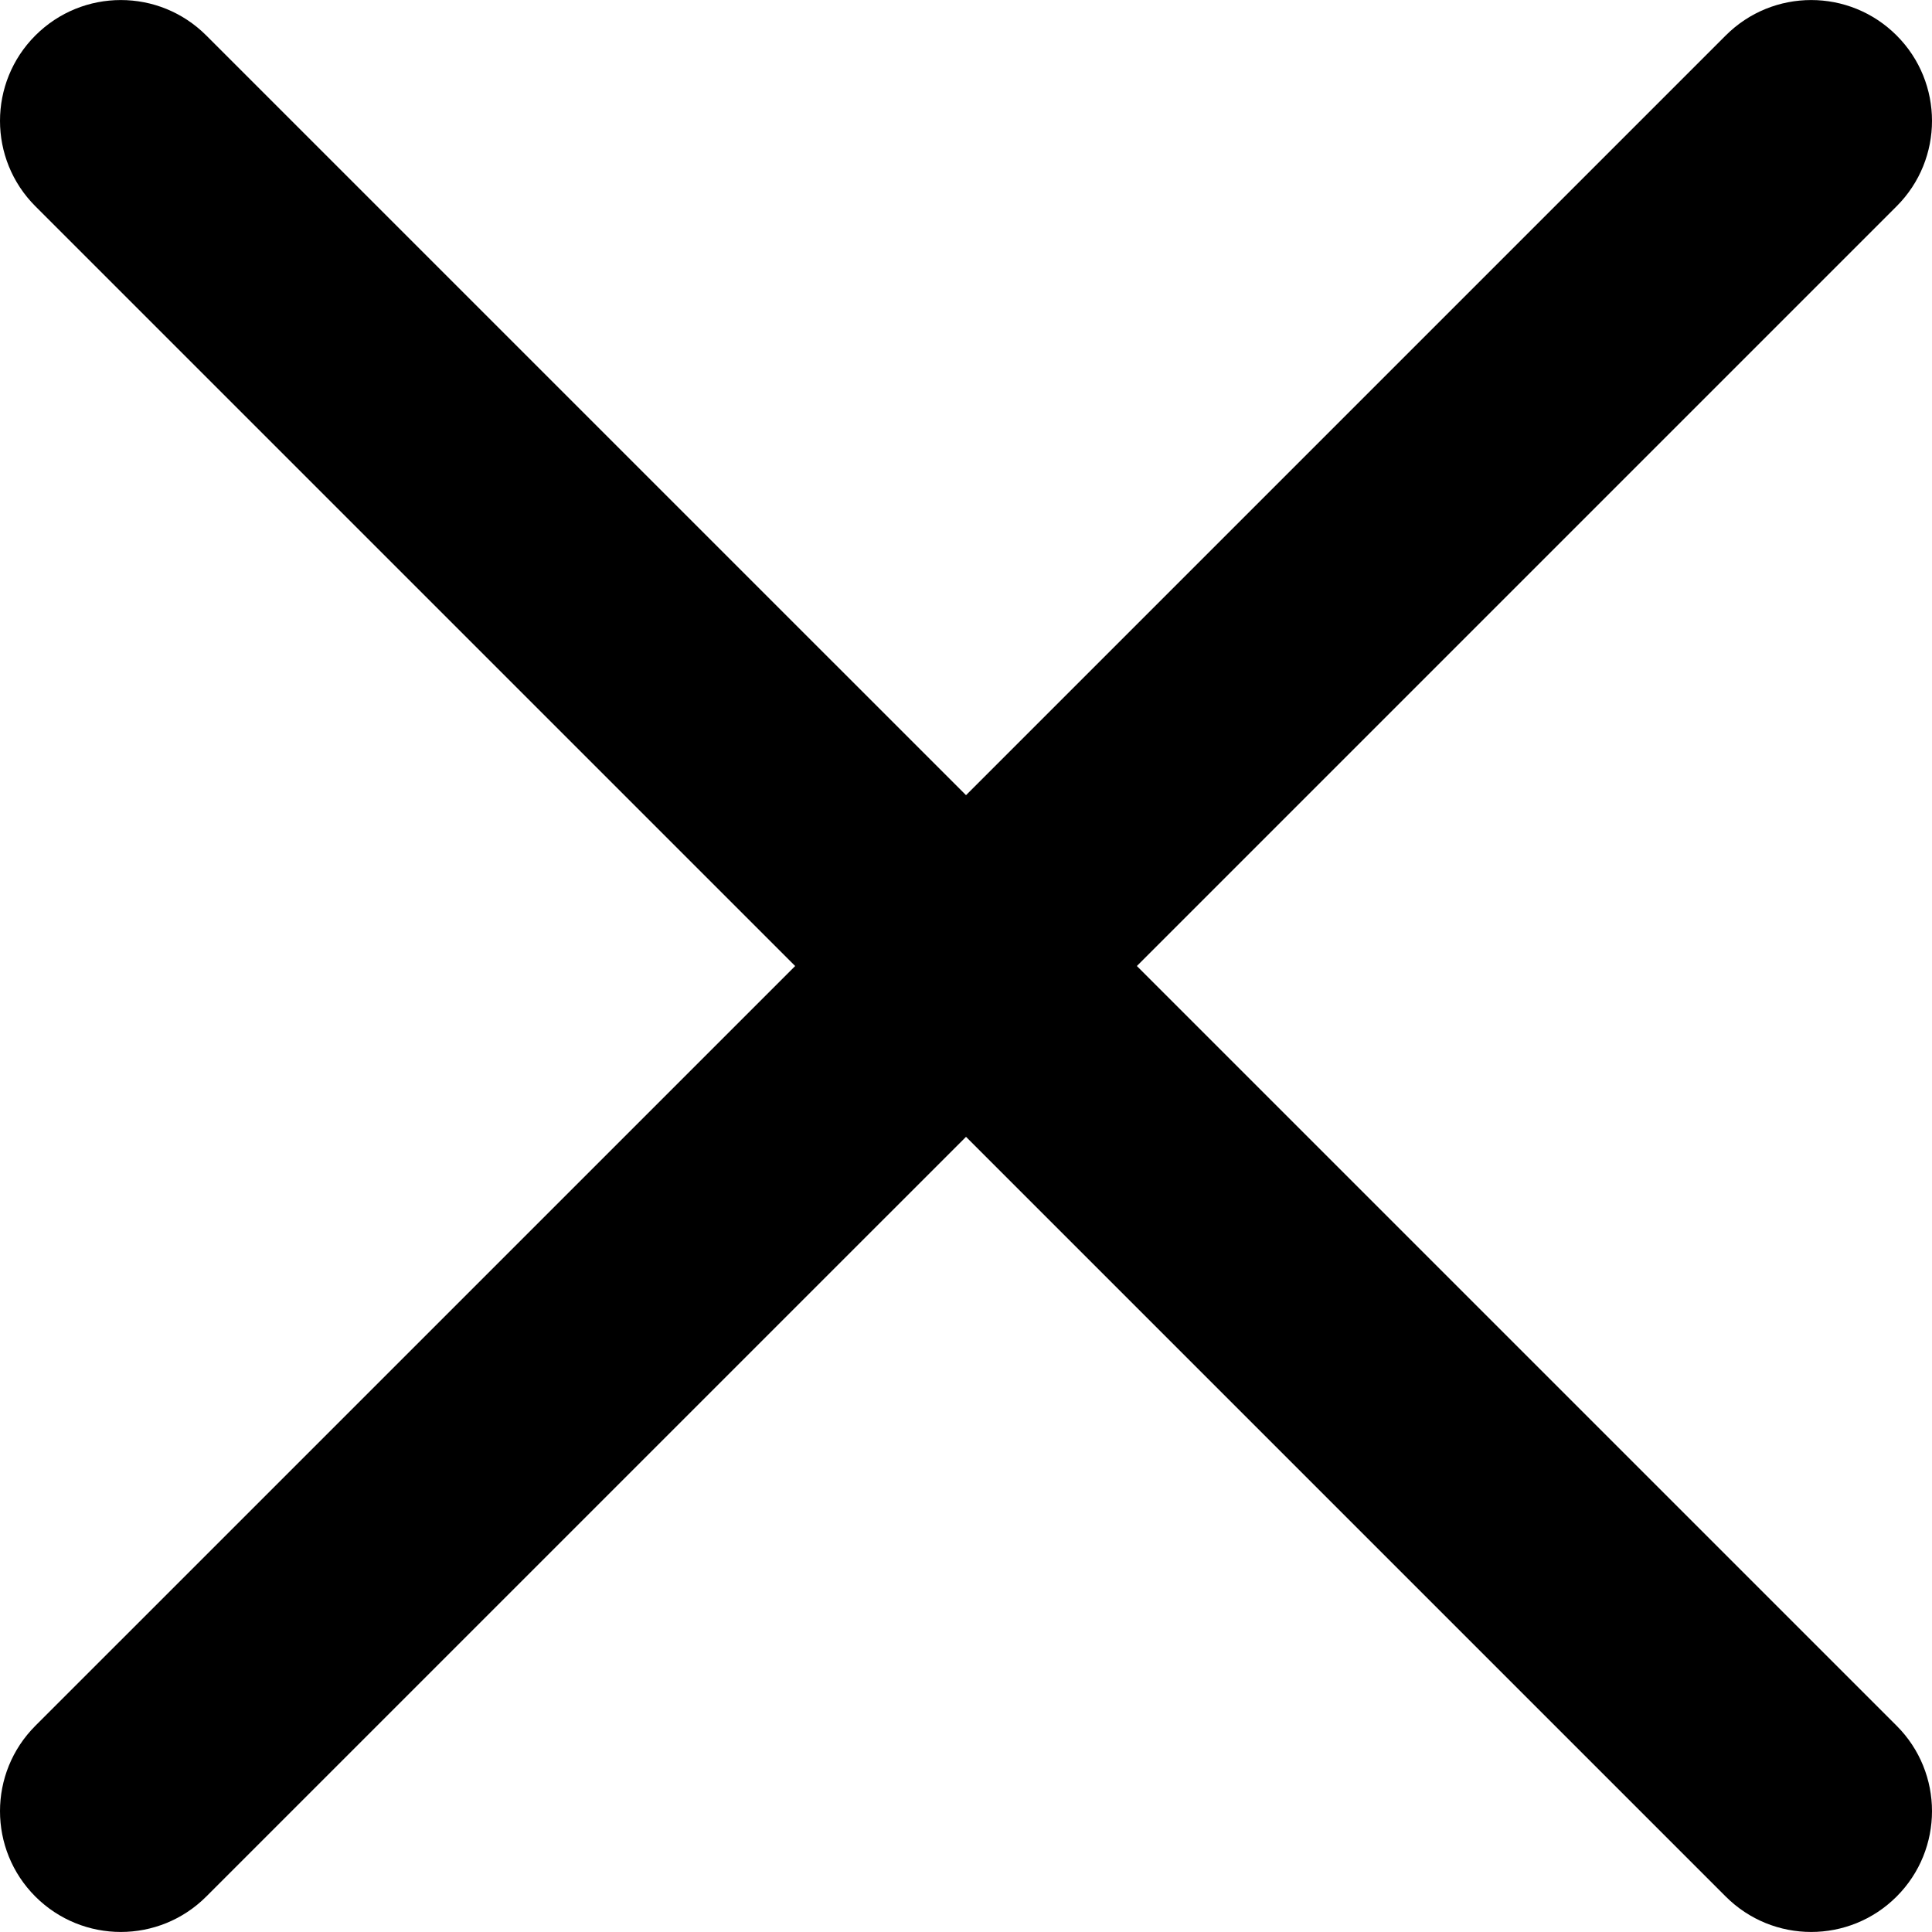
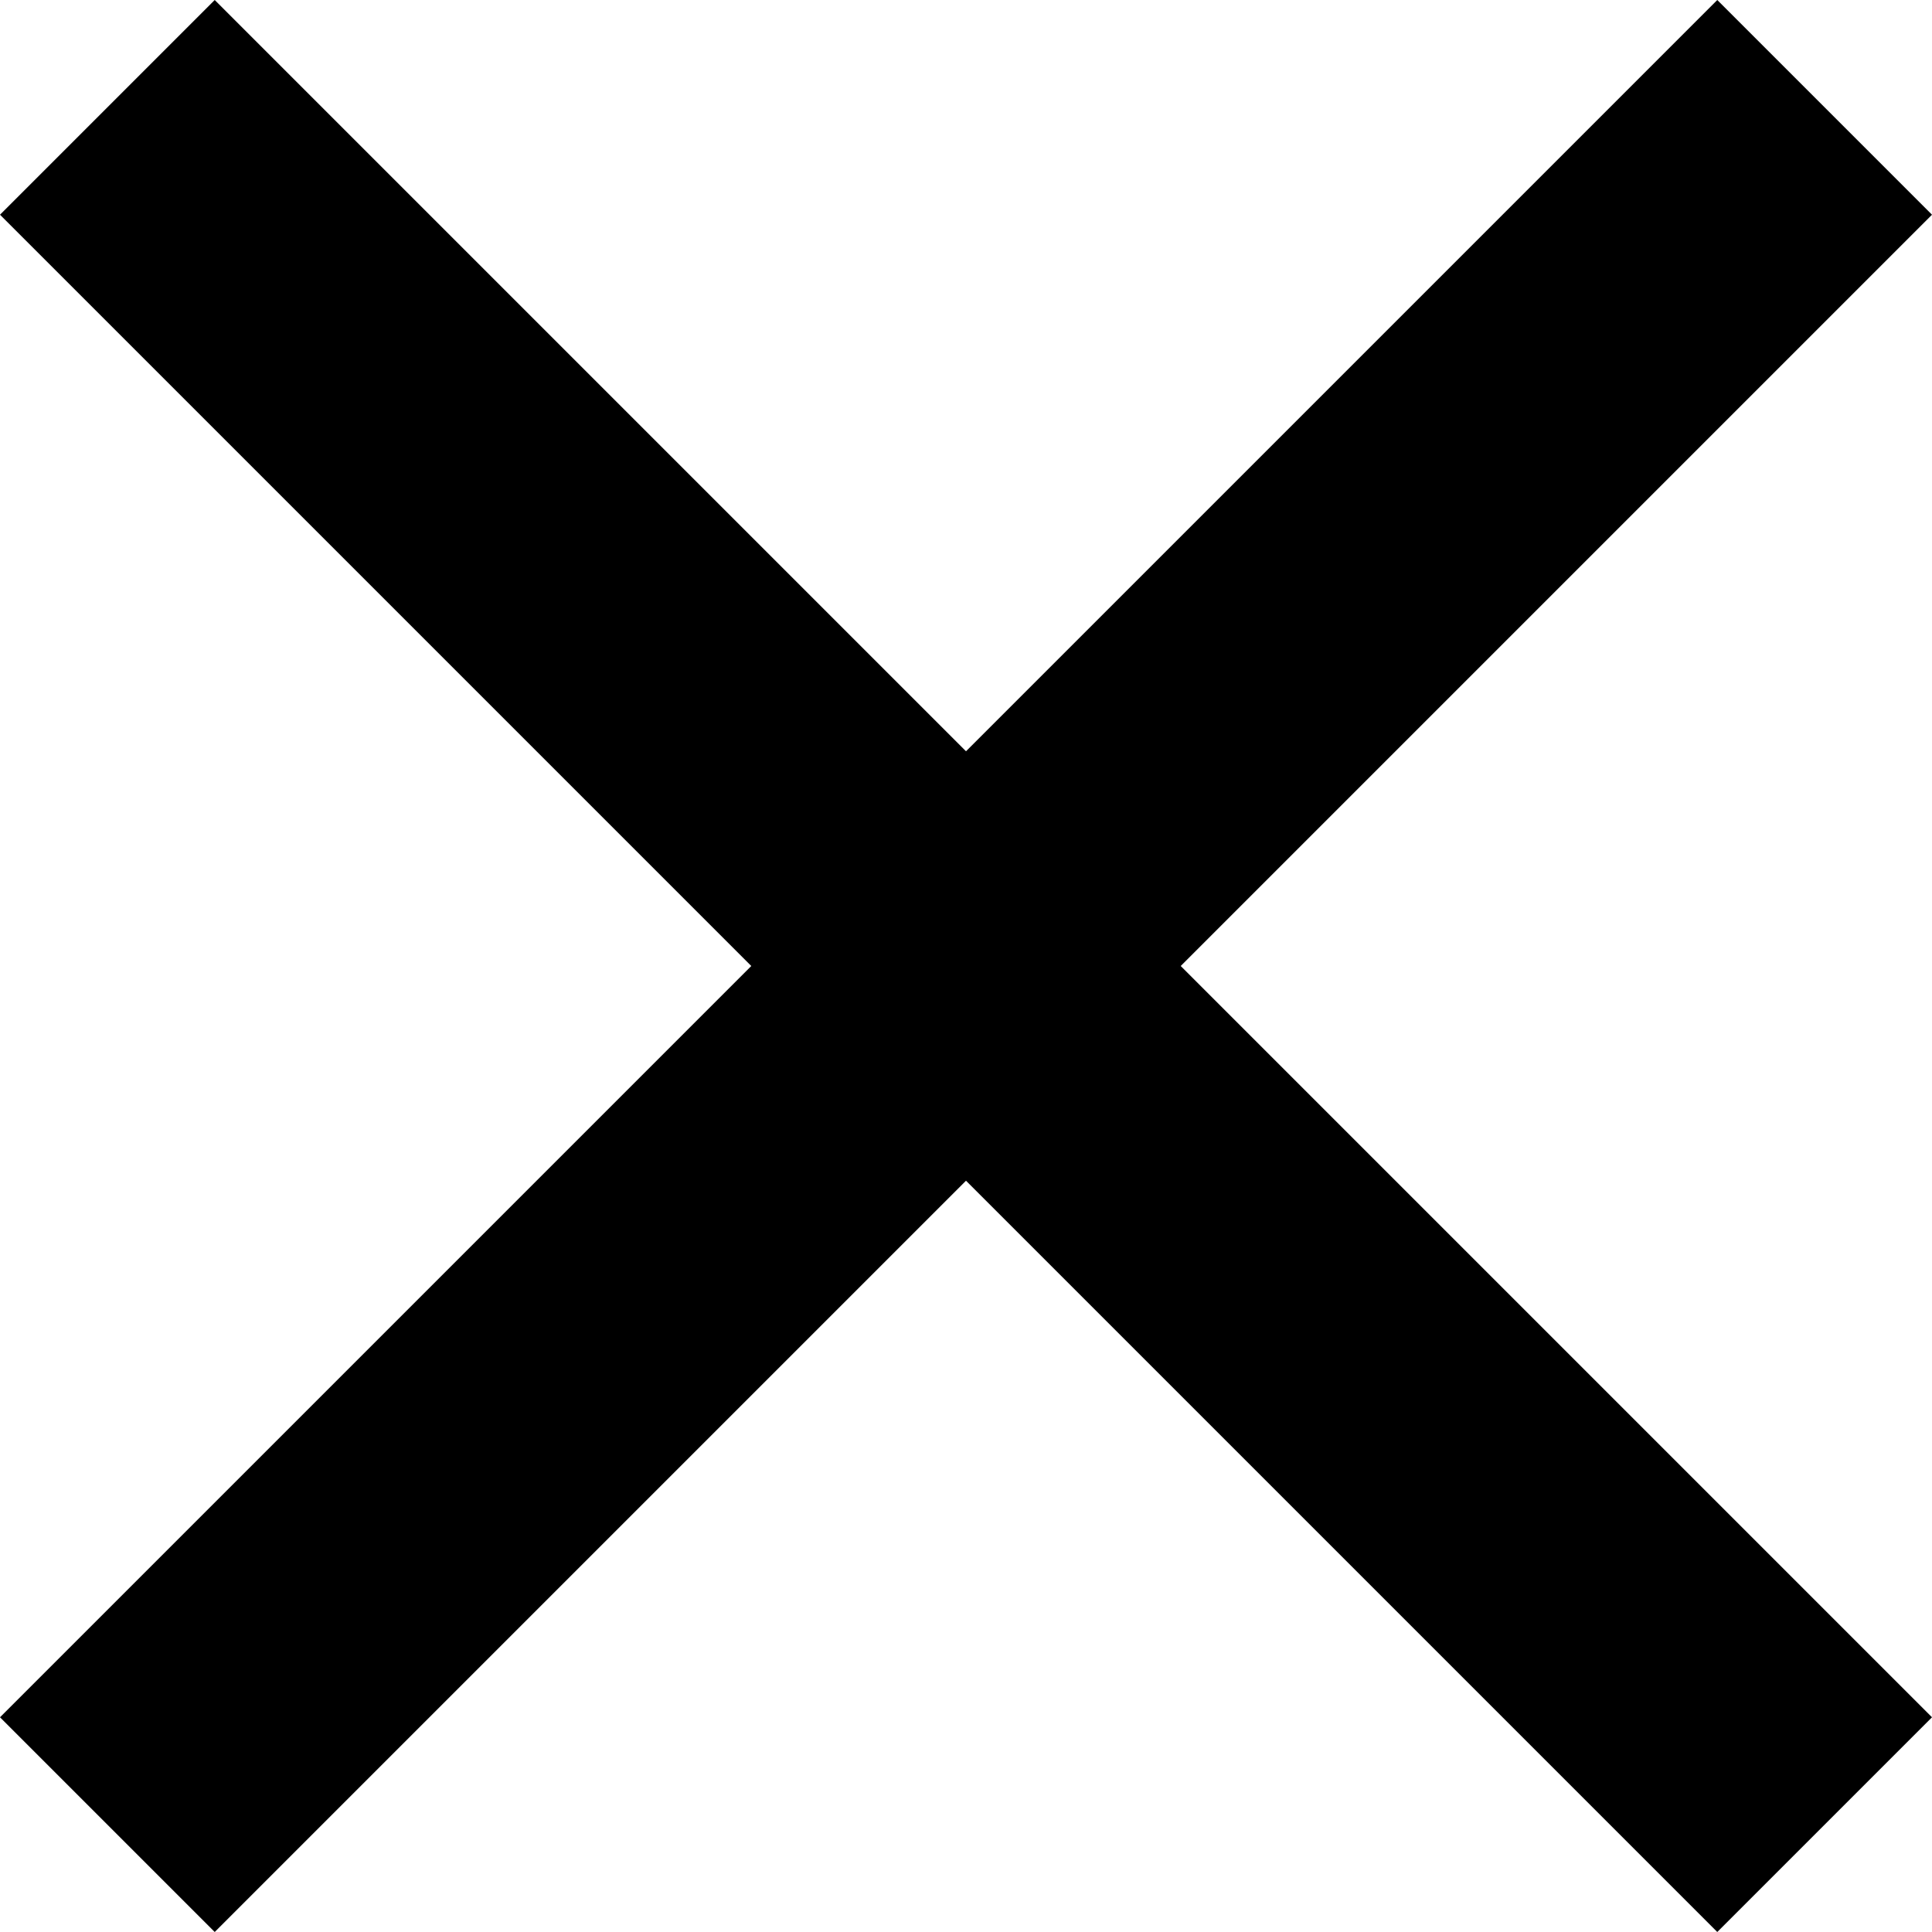
- <svg xmlns="http://www.w3.org/2000/svg" version="1.1" id="Capa_1" x="0px" y="0px" viewBox="0 0 47.971 47.971">
-   <g>
-     <path d="M28.228,23.986L47.092,5.122c1.172-1.171,1.172-3.071,0-4.242c-1.172-1.172-3.07-1.172-4.242,0L23.986,19.744L5.121,0.88   c-1.172-1.172-3.07-1.172-4.242,0c-1.172,1.171-1.172,3.071,0,4.242l18.865,18.864L0.879,42.85c-1.172,1.171-1.172,3.071,0,4.242   C1.465,47.677,2.233,47.97,3,47.97s1.535-0.293,2.121-0.879l18.865-18.864L42.85,47.091c0.586,0.586,1.354,0.879,2.121,0.879   s1.535-0.293,2.121-0.879c1.172-1.171,1.172-3.071,0-4.242L28.228,23.986z" />
-   </g>
+ <svg xmlns="http://www.w3.org/2000/svg" viewBox="0 0 14 14" version="1.1">
+   <path d="M7,5.444l5.444,-5.444l1.556,1.556l-5.444,5.444l5.444,5.444l-1.556,1.556l-5.444,-5.444l-5.444,5.444l-1.556,-1.556l5.444,-5.444l-5.444,-5.444l1.556,-1.556l5.444,5.444Z" />
</svg>
